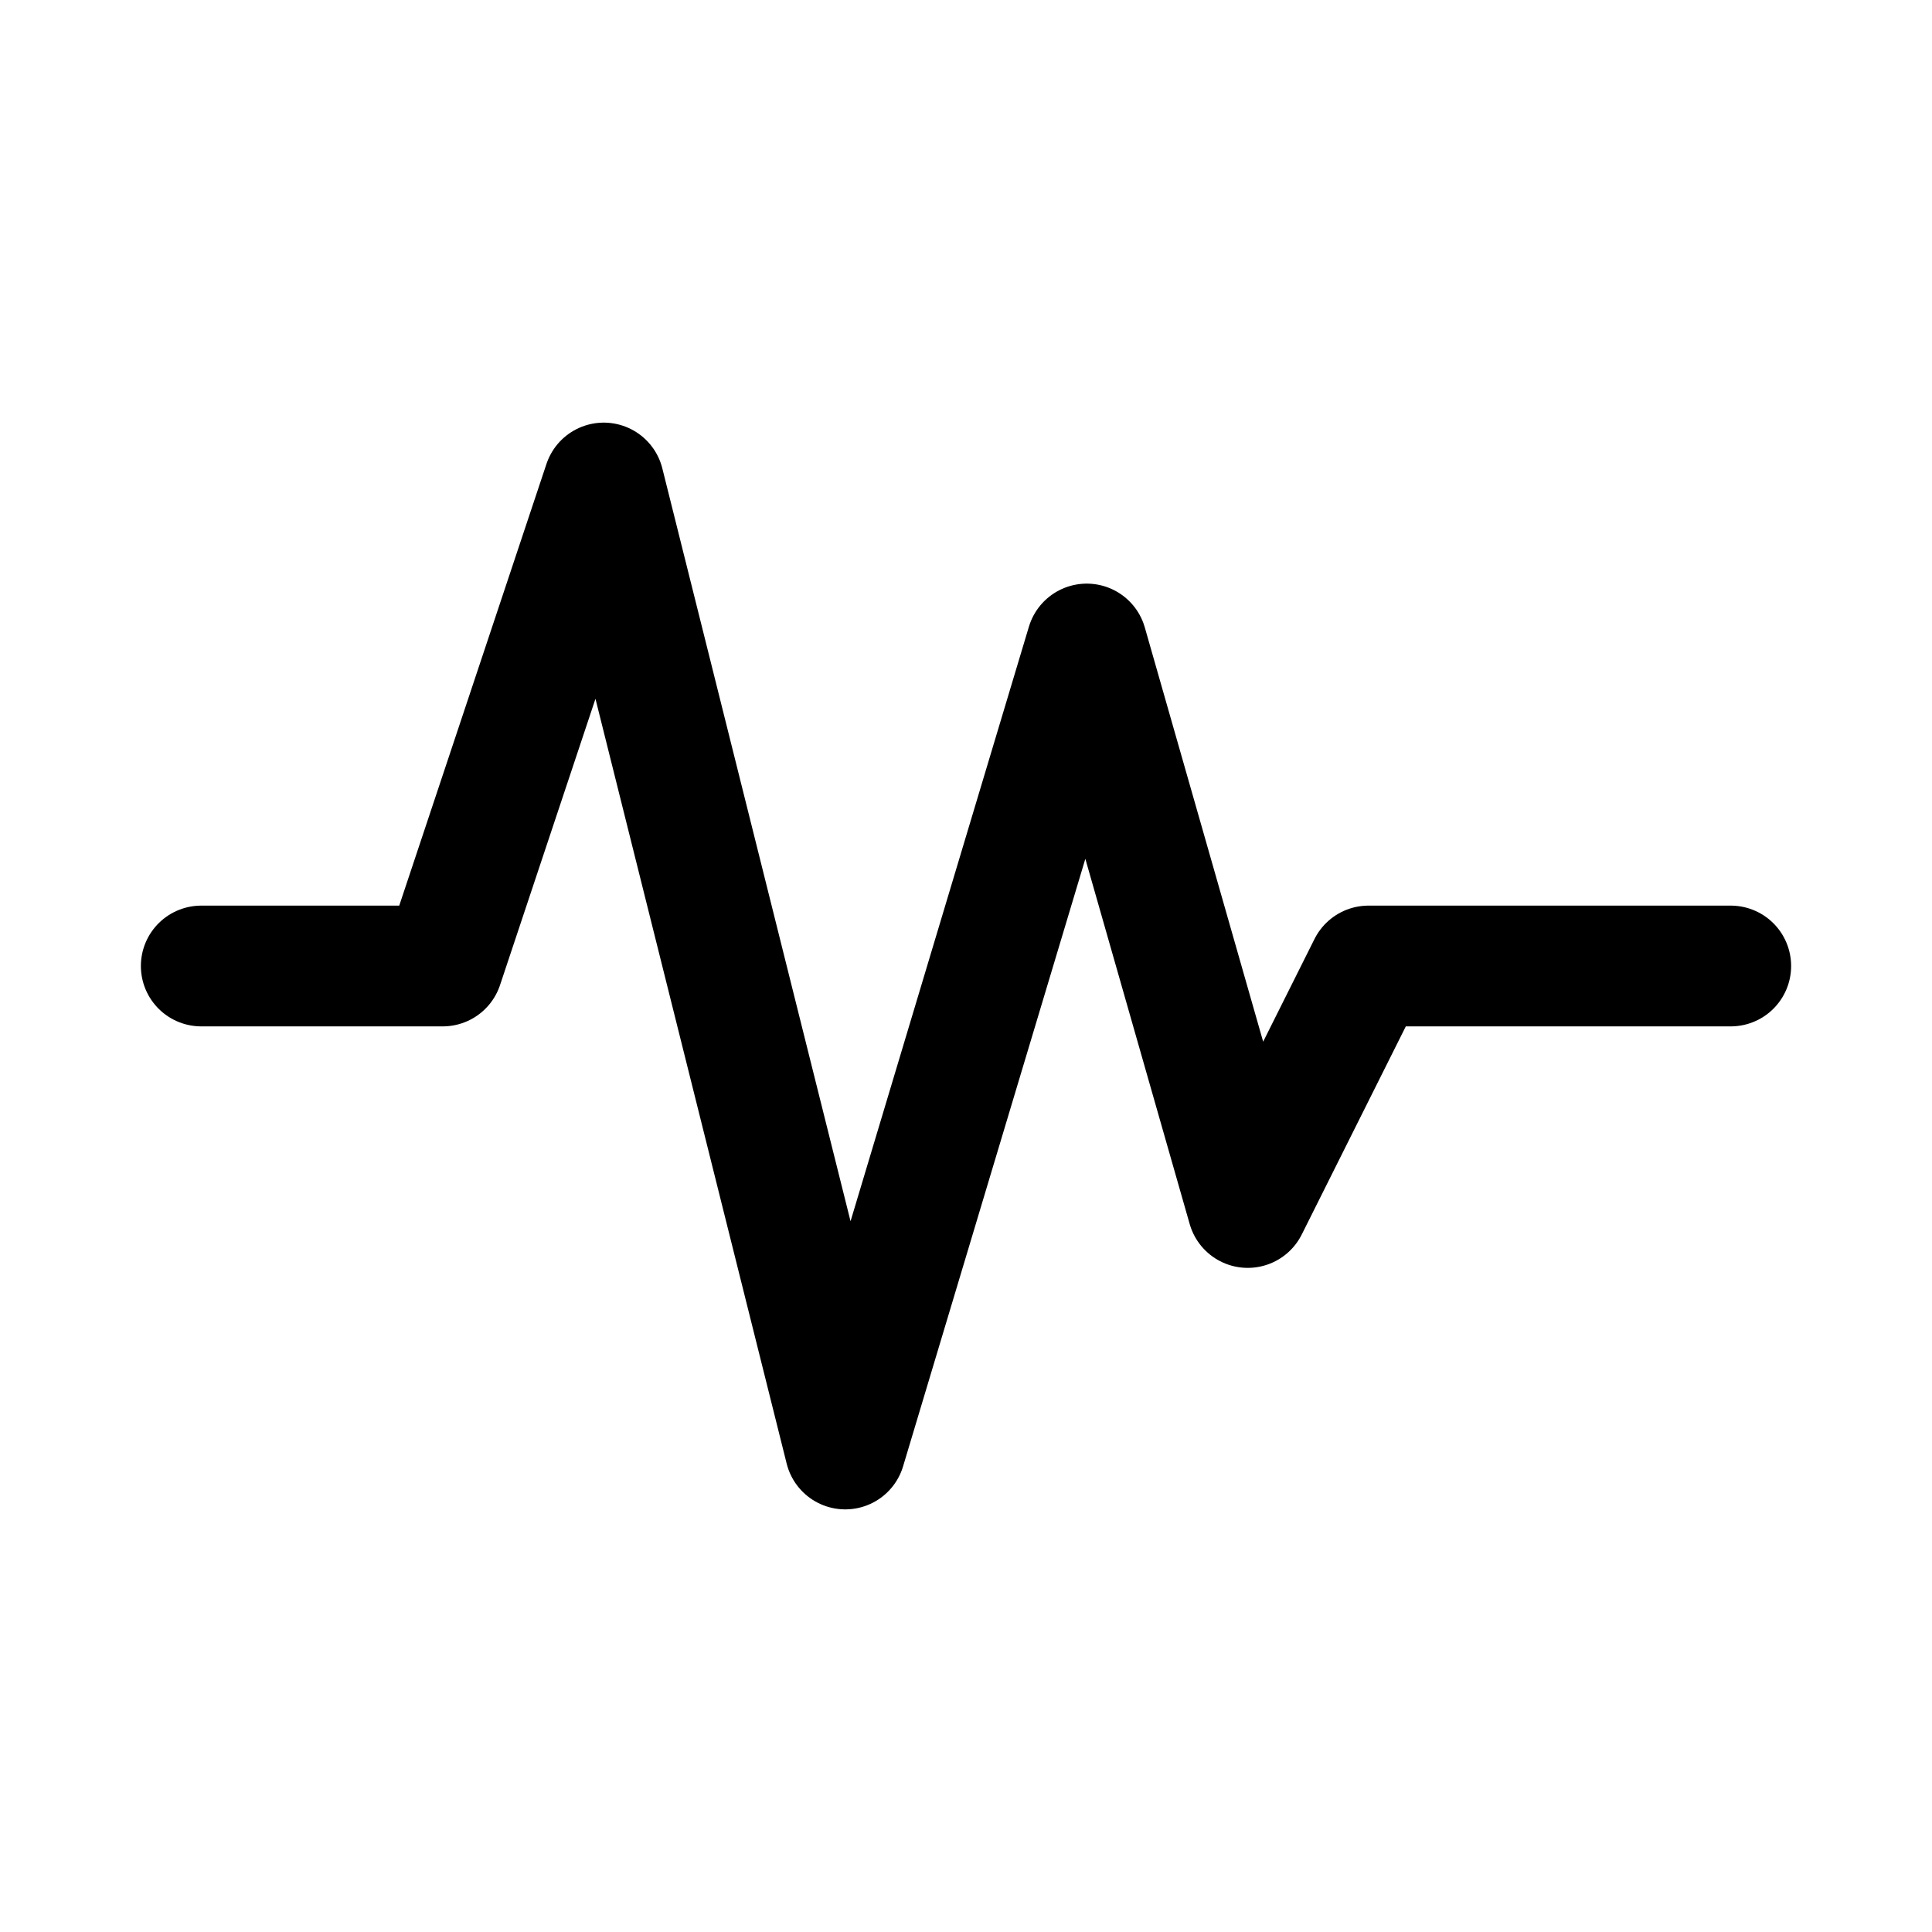
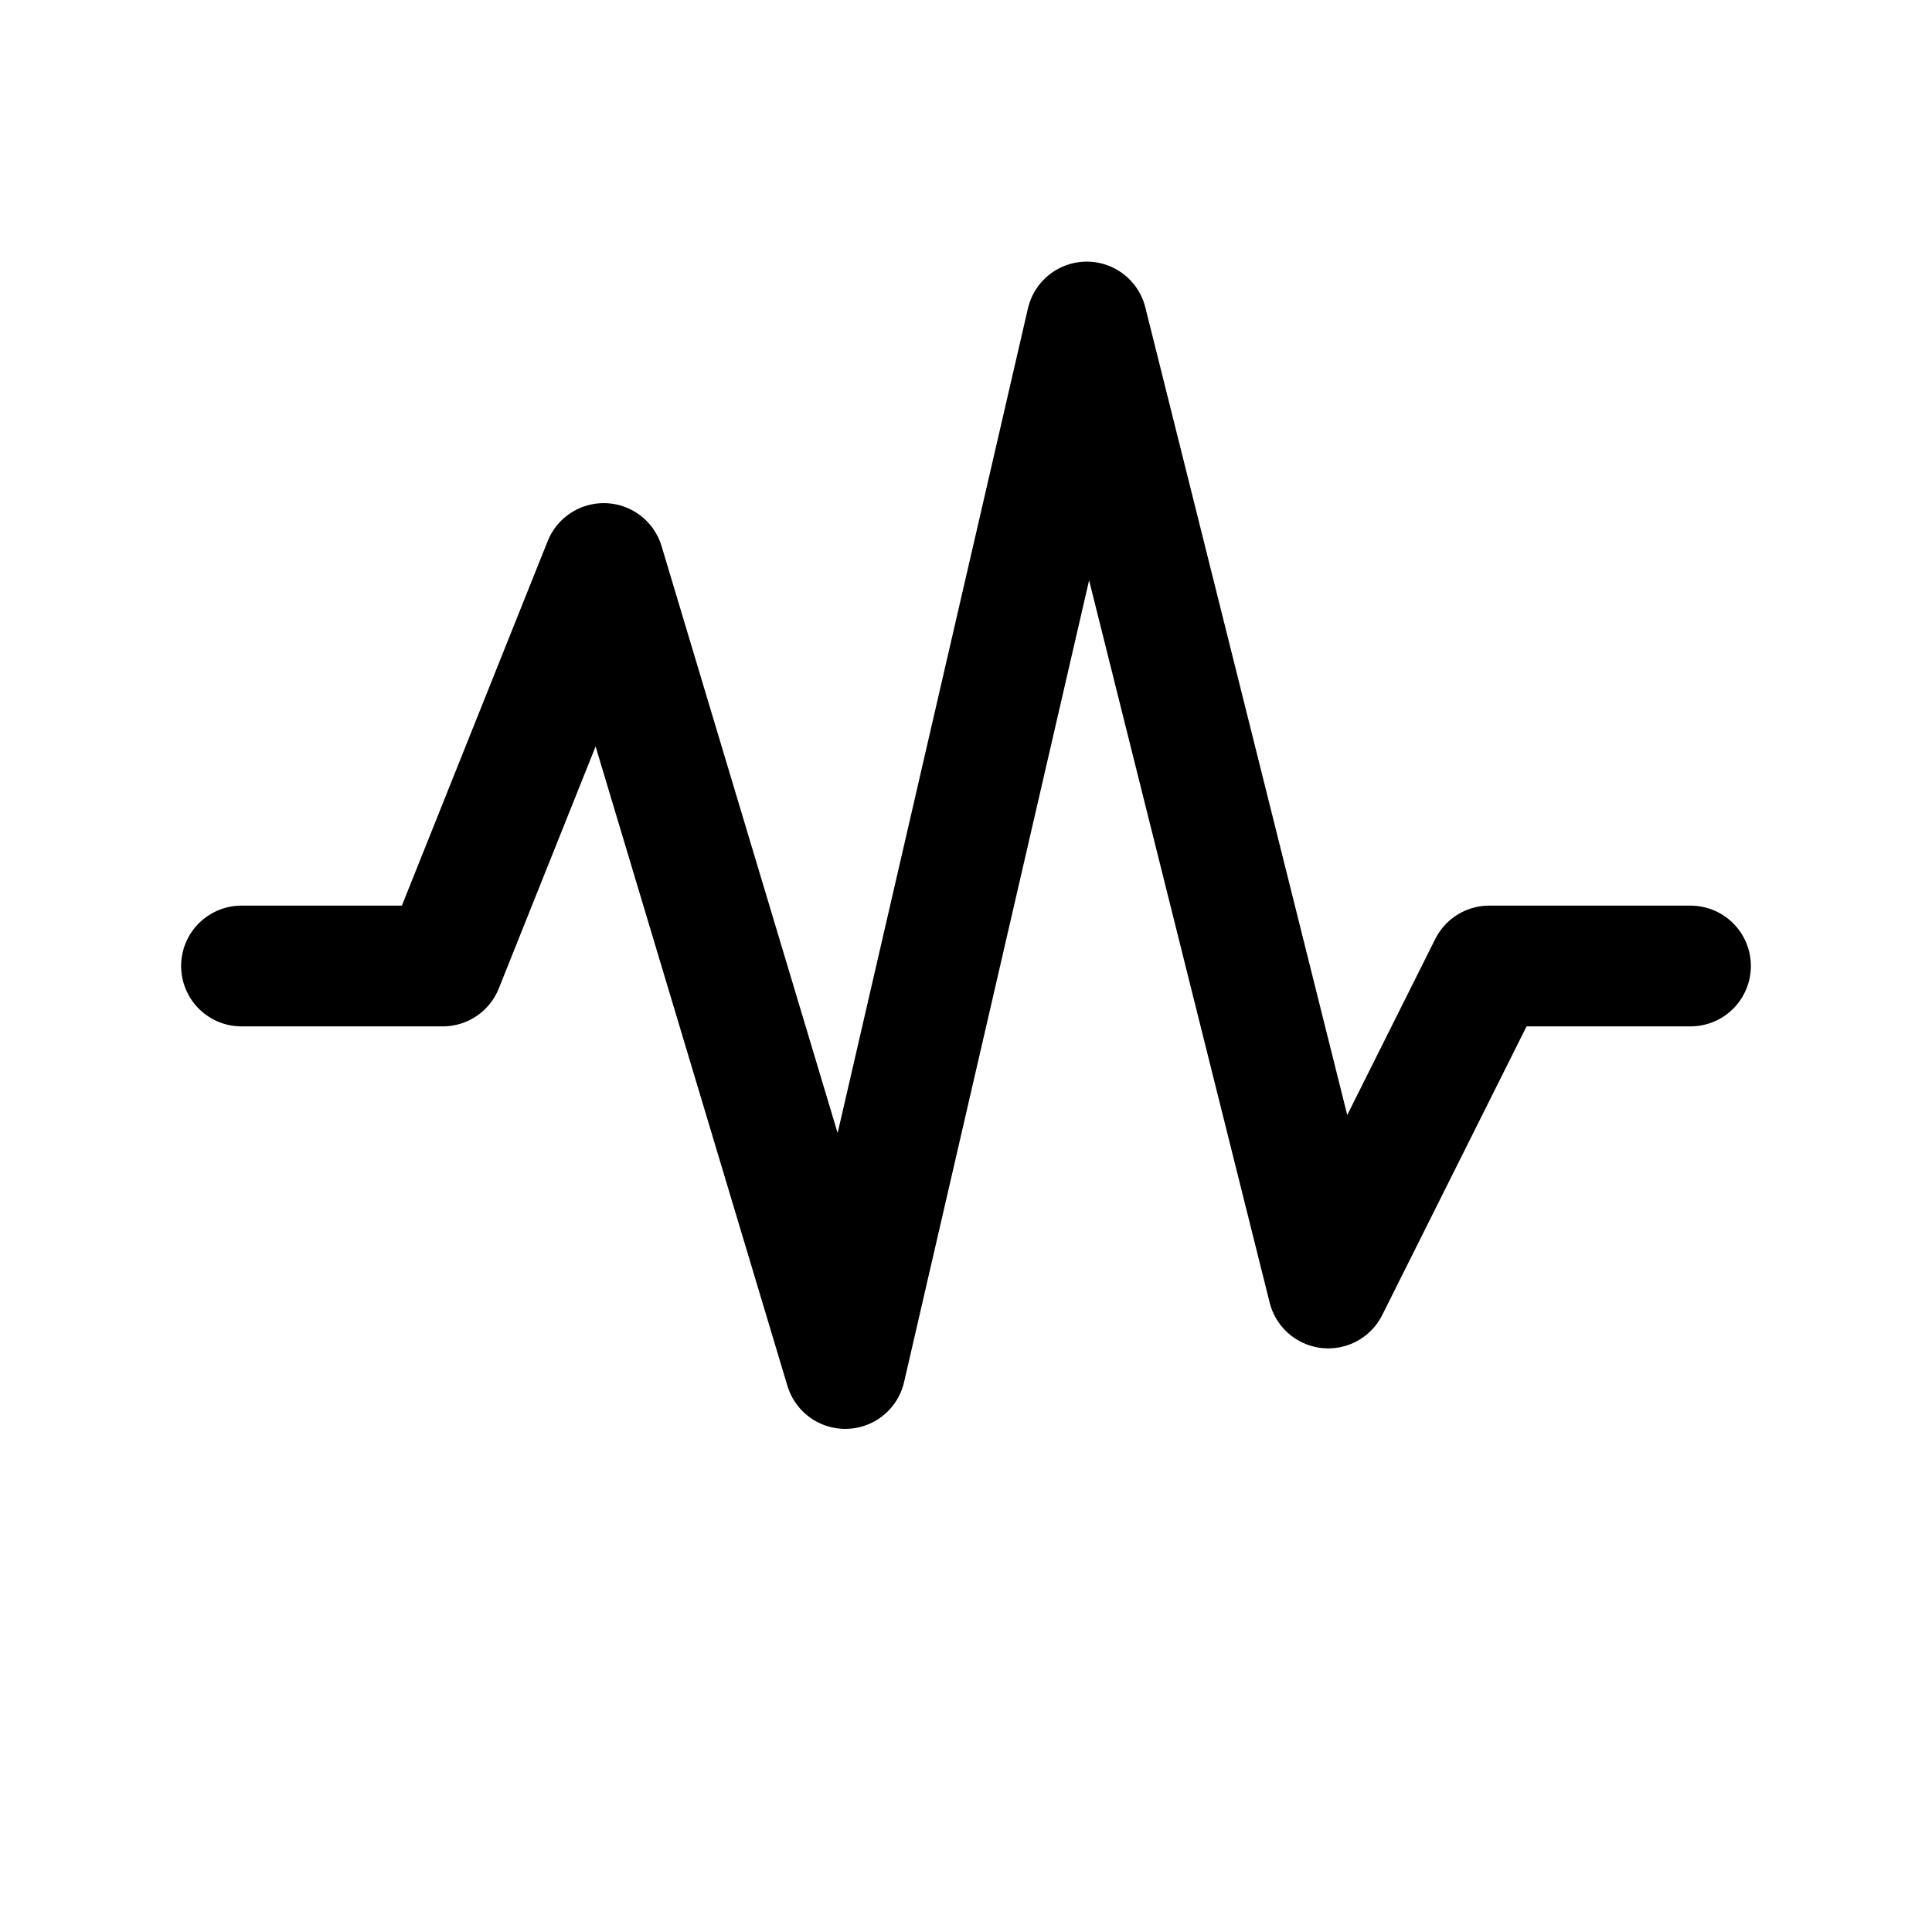
<svg xmlns="http://www.w3.org/2000/svg" viewBox="0 0 24 24" width="24" height="24" fill="none" stroke="currentColor" stroke-width="1.5" stroke-linecap="round" stroke-linejoin="round">
-   <path d="M2.5 12H5.5L7.5 6L10.5 18L13.5 8L15.5 15L17 12H21.5" />
+   <path d="M3 12H5.5L7.5 7L10.5 17L13.5 4L16.5 16L18.5 12H21" />
</svg>
